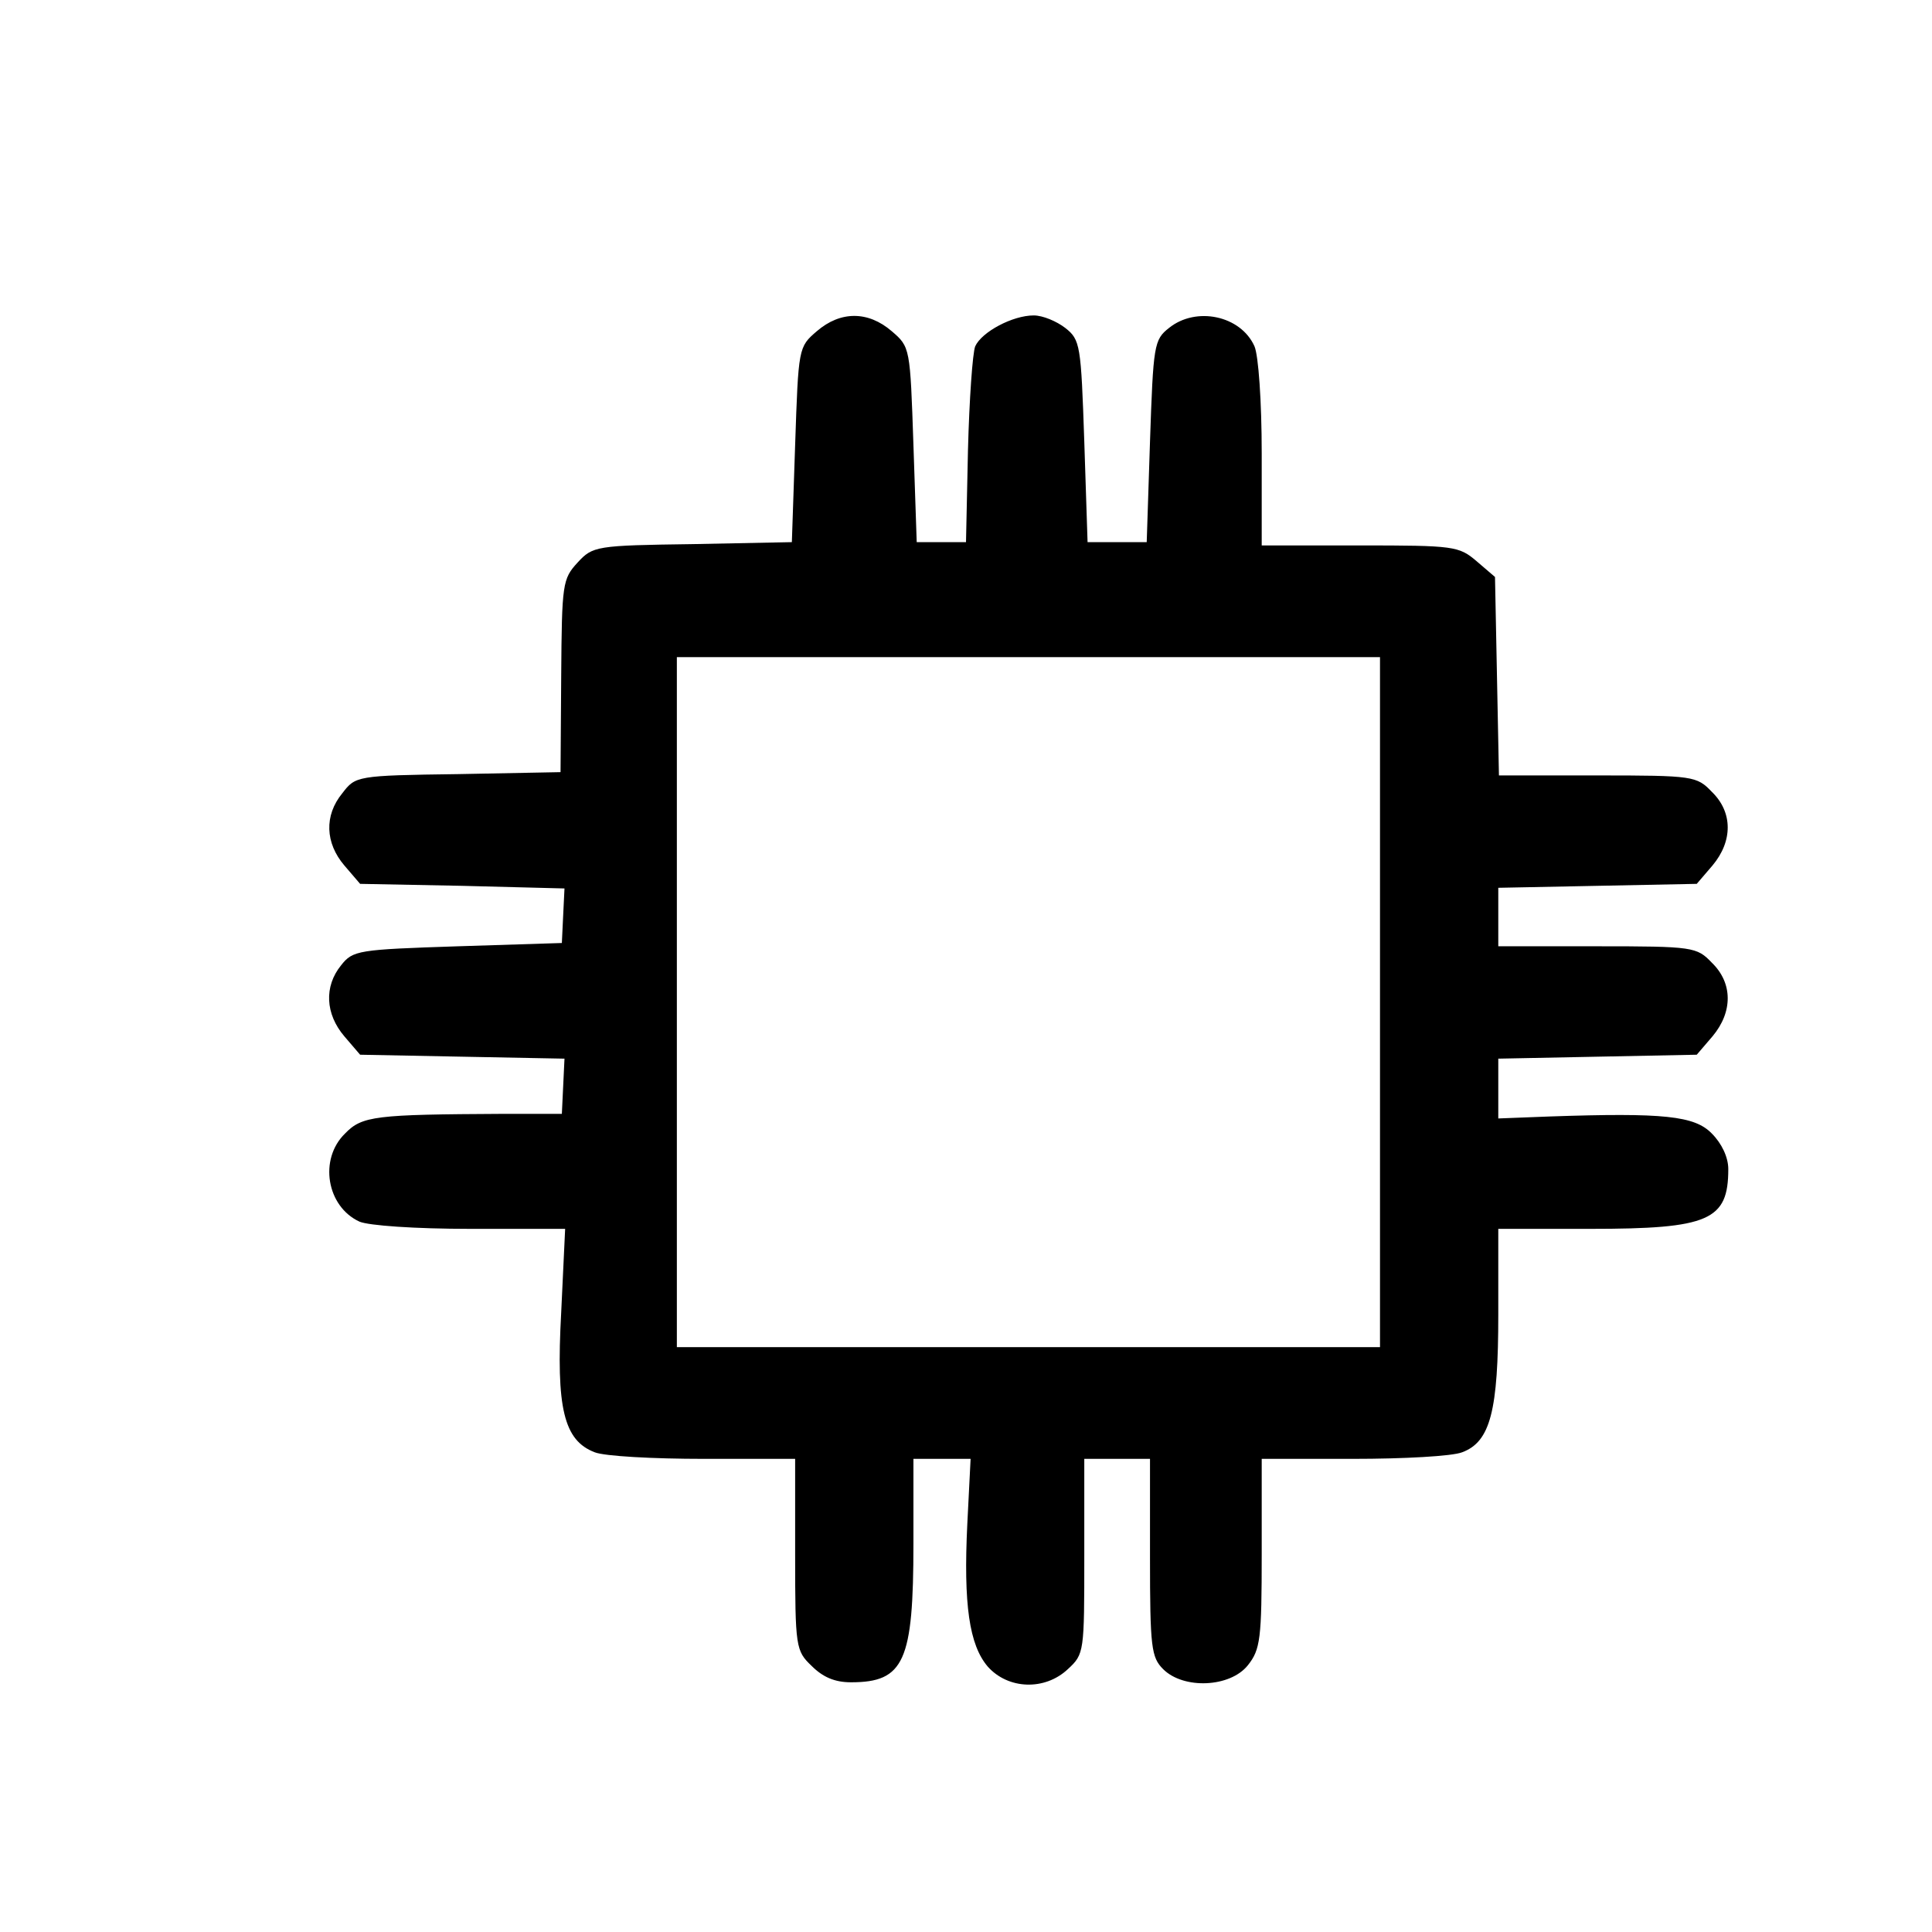
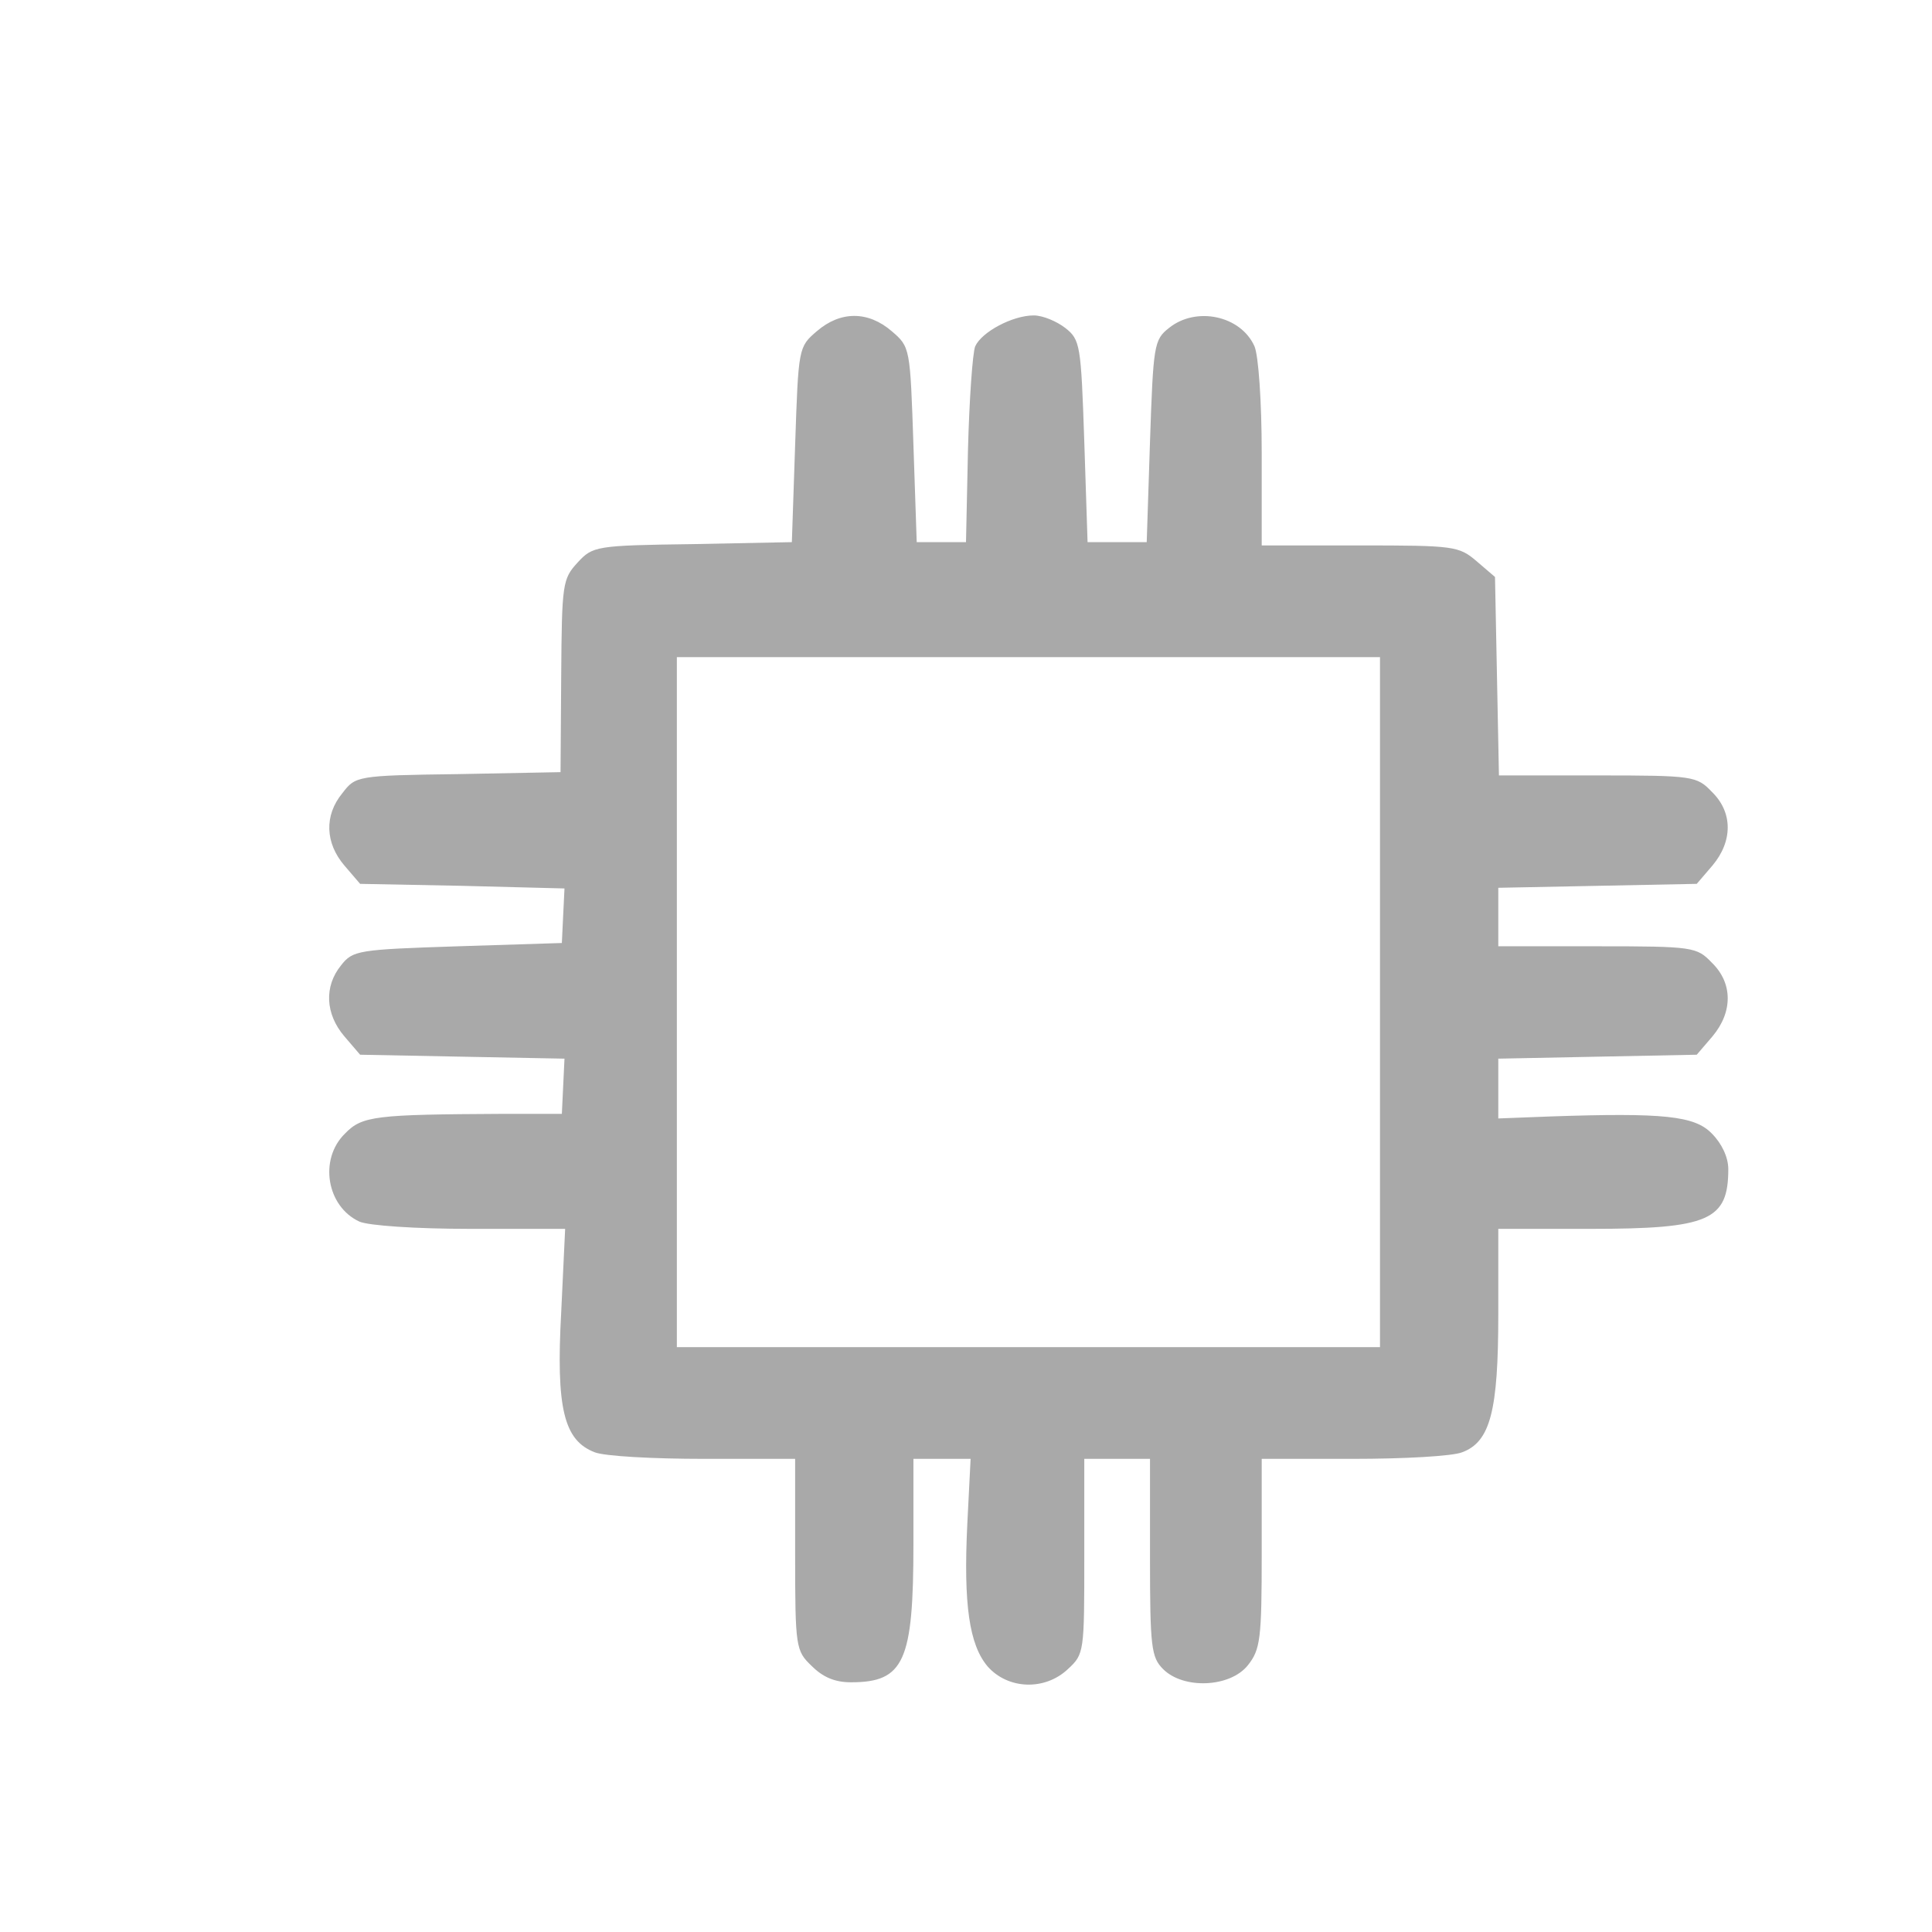
<svg xmlns="http://www.w3.org/2000/svg" version="1.0" width="46" height="46" viewBox="0 0 294 268" preserveAspectRatio="xMidYMid meet">
-   <g transform="translate(0,268) scale(0.1,-0.1)" fill="{{ $.Site.Params.Colors.primary }}" stroke="none">
+   <g transform="translate(0,268) scale(0.1,-0.1)" fill="#a9a9a9" stroke="none">
    <path d="M1243 2306 c-28 -24 -28 -25 -33 -173 l-5 -148 -151 -3 c-147 -2 -152 -3 -175 -28 -23 -25 -24 -32 -25 -172 l-1 -147 -156 -3 c-155 -2 -156 -3 -176 -29 -28 -34 -26 -76 3 -110 l24 -28 155 -3 156 -4 -2 -41 -2 -42 -158 -5 c-152 -5 -160 -6 -178 -29 -26 -32 -24 -74 5 -108 l24 -28 155 -3 156 -3 -2 -42 -2 -42 -90 0 c-194 -1 -214 -3 -240 -30 -40 -39 -28 -111 22 -134 14 -6 84 -11 169 -11 l144 0 -6 -127 c-8 -146 4 -195 51 -213 15 -6 89 -10 166 -10 l139 0 0 -145 c0 -142 1 -147 25 -170 17 -17 35 -25 60 -25 81 0 95 32 95 211 l0 129 43 0 44 0 -5 -99 c-6 -123 3 -184 31 -217 31 -35 87 -37 122 -4 25 23 25 26 25 172 l0 148 50 0 50 0 0 -150 c0 -137 2 -152 20 -170 31 -31 102 -28 129 6 19 24 21 40 21 170 l0 144 139 0 c77 0 151 4 166 10 43 16 55 63 55 210 l0 130 140 0 c181 0 210 13 210 91 0 18 -10 39 -25 54 -26 27 -73 32 -247 26 l-78 -3 0 45 0 46 151 3 151 3 24 28 c31 37 31 81 -1 112 -23 24 -28 25 -175 25 l-150 0 0 44 0 45 151 3 151 3 24 28 c31 37 31 81 -1 112 -23 24 -28 25 -174 25 l-150 0 -3 151 -3 151 -28 24 c-27 23 -34 24 -178 24 l-149 0 0 140 c0 80 -5 149 -11 163 -21 47 -89 61 -130 28 -23 -18 -24 -26 -29 -173 l-5 -153 -45 0 -45 0 -5 153 c-5 147 -6 155 -29 173 -13 10 -34 19 -48 19 -32 0 -79 -25 -89 -47 -4 -10 -9 -81 -11 -158 l-3 -140 -37 0 -38 0 -5 148 c-5 148 -5 149 -33 173 -36 31 -78 31 -114 0z m857 -1021 l0 -525 -535 0 -535 0 0 525 0 525 535 0 535 0 0 -525z" />
  </g>
</svg>
